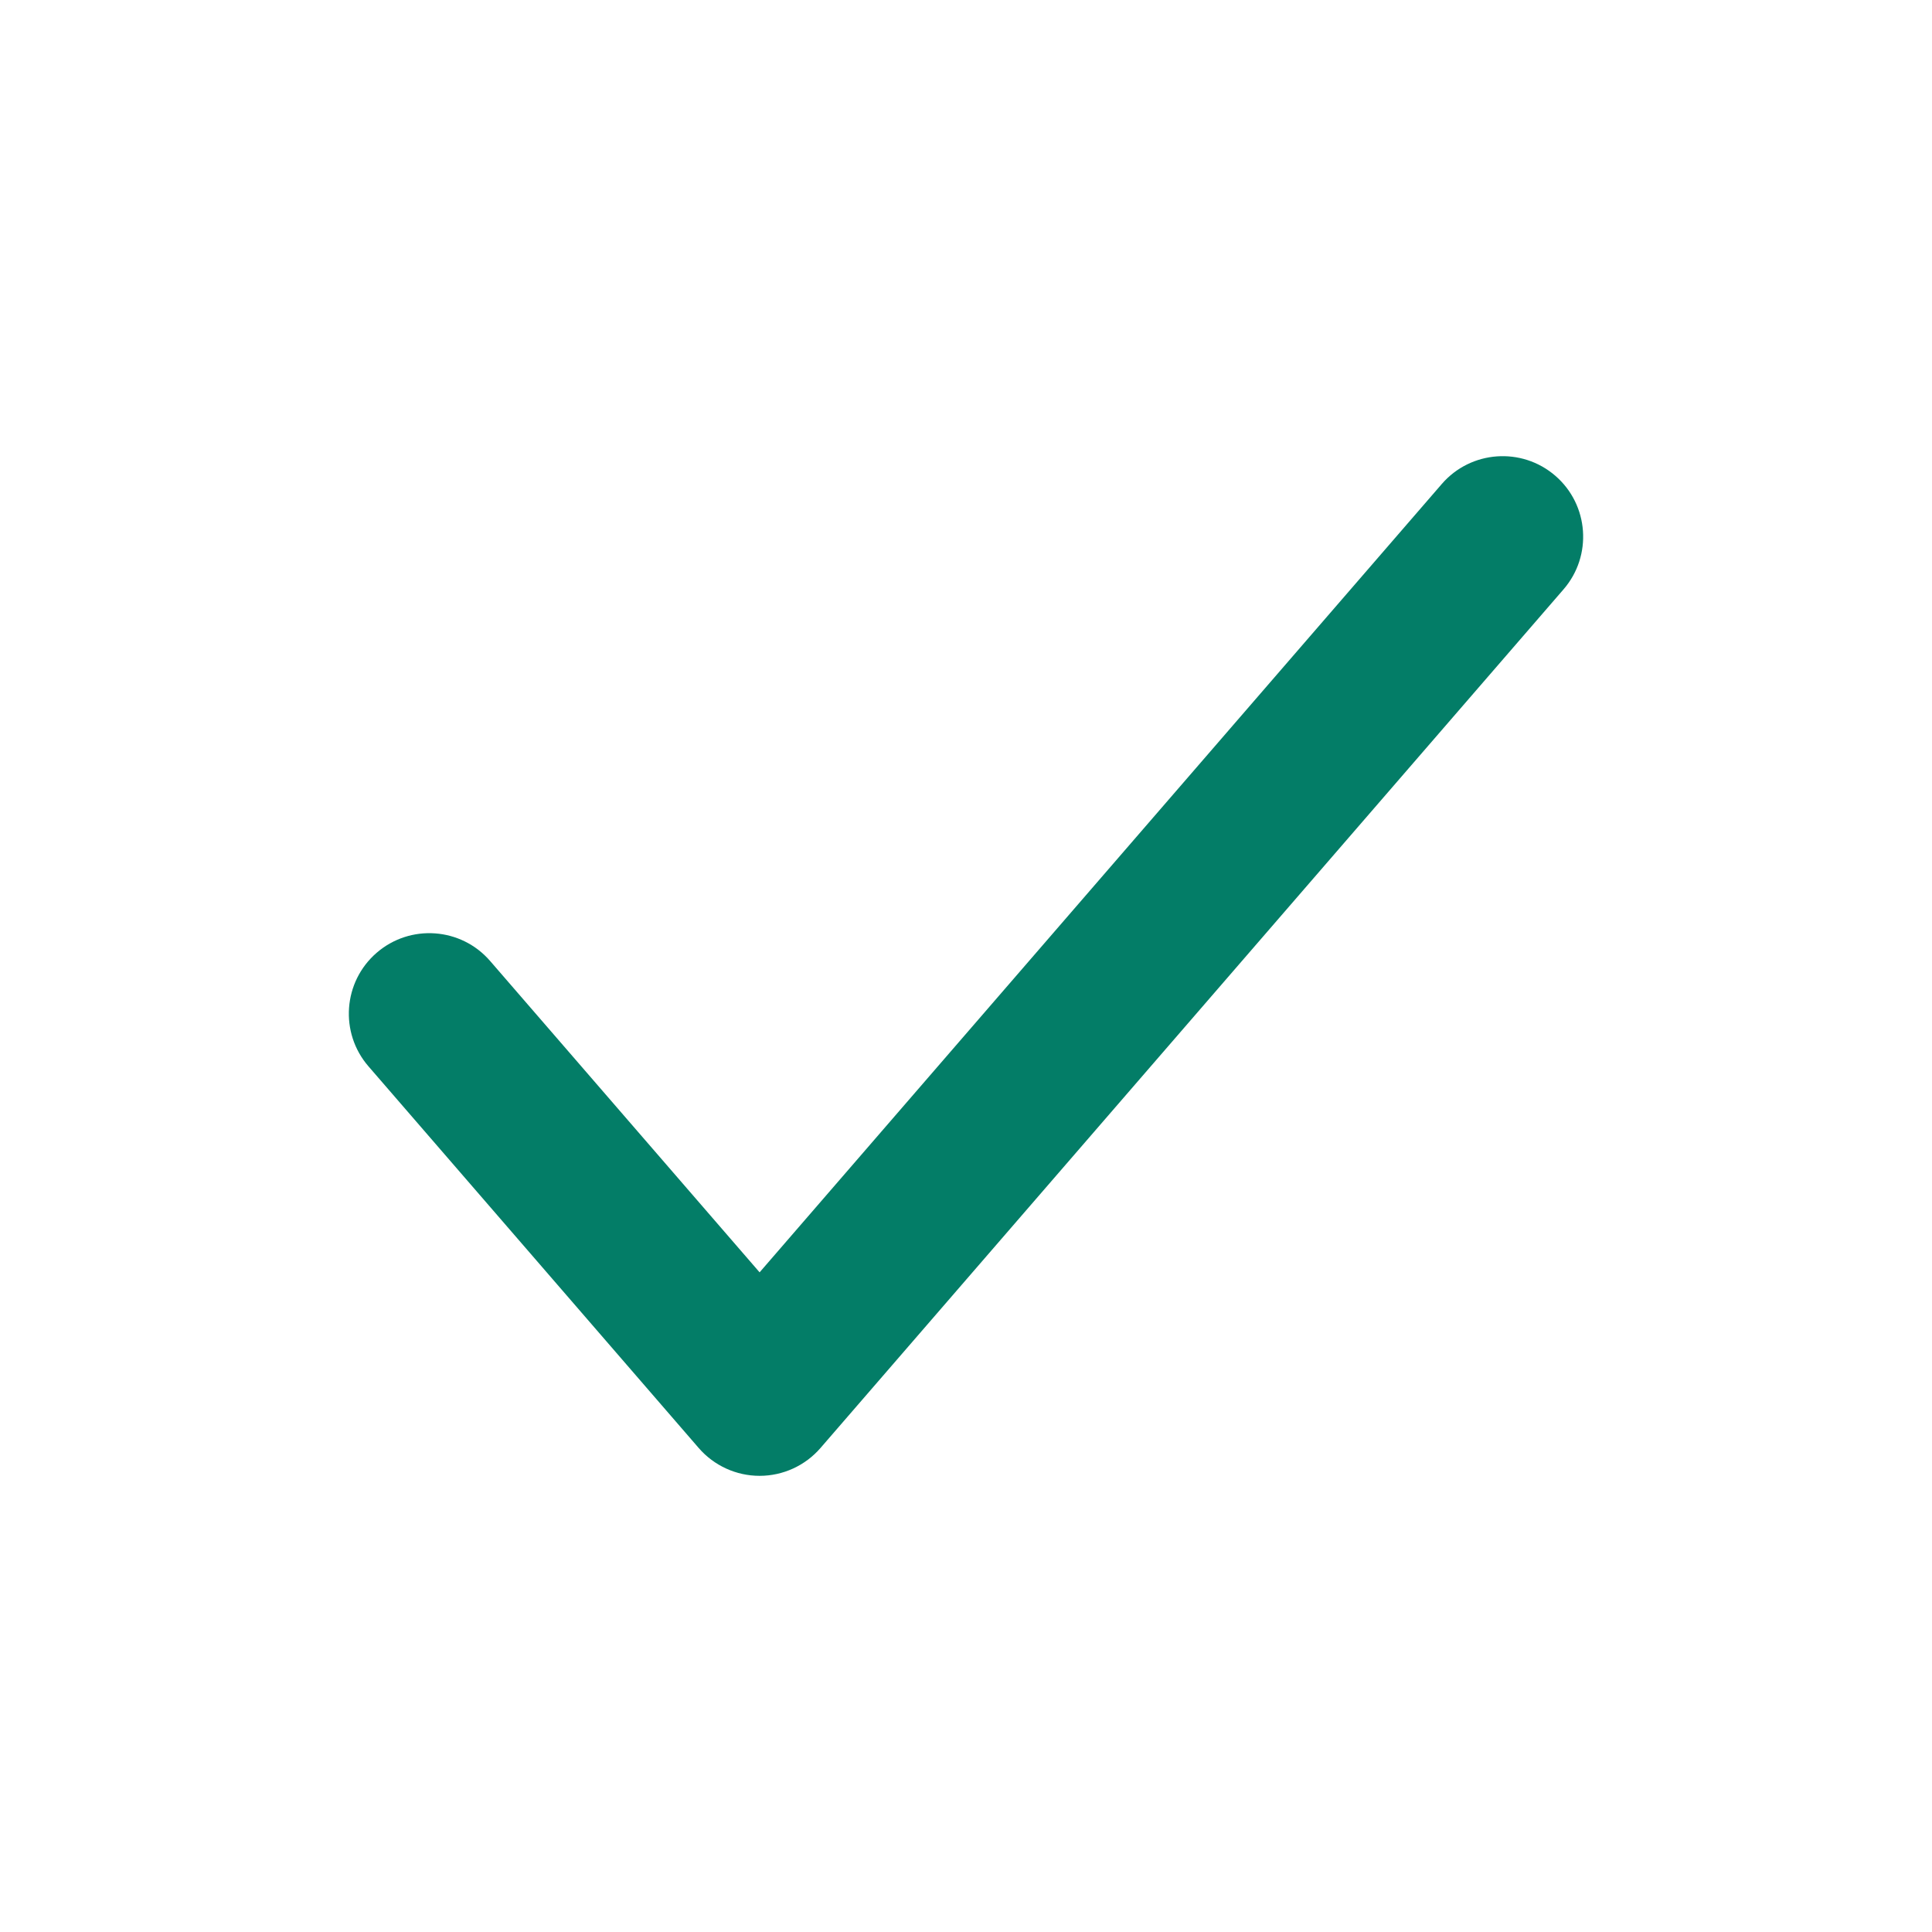
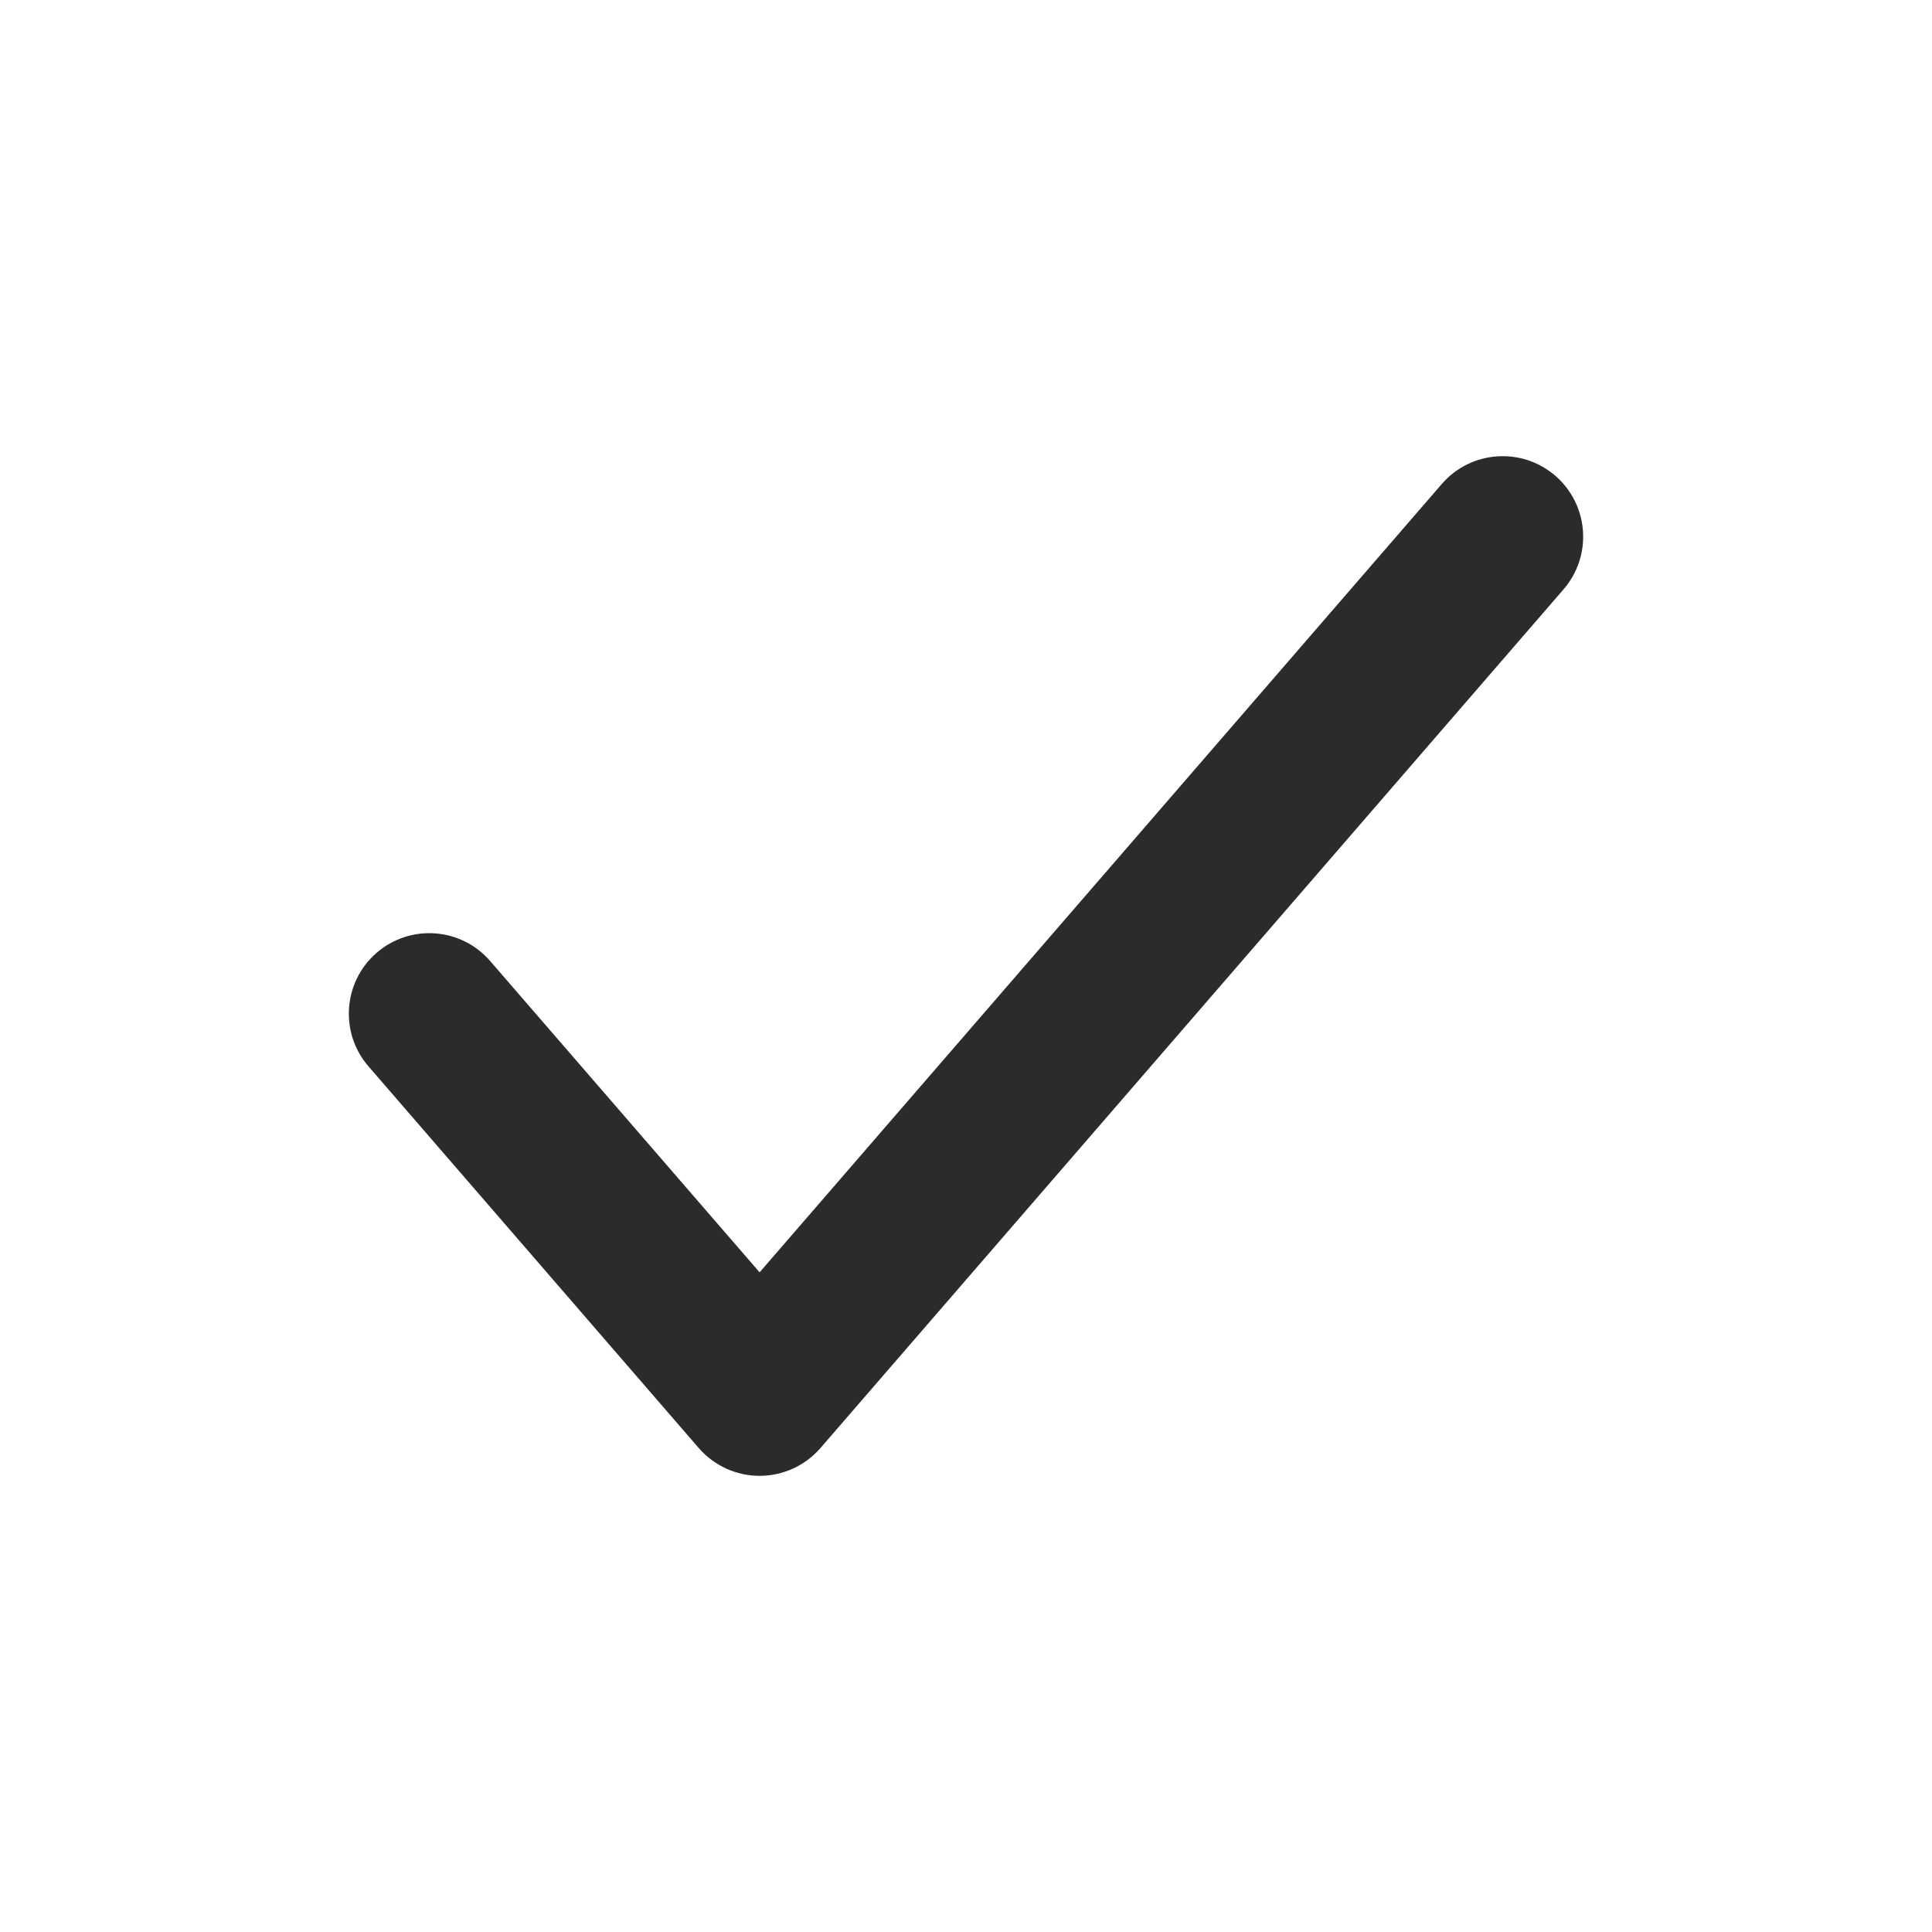
<svg xmlns="http://www.w3.org/2000/svg" width="18" height="18" viewBox="0 0 18 18" fill="none">
-   <path fill-rule="evenodd" clip-rule="evenodd" d="M14.491 4.433C14.804 4.704 14.838 5.178 14.567 5.491L7.644 13.491C7.502 13.655 7.295 13.75 7.077 13.75C6.859 13.75 6.652 13.655 6.51 13.491L3.433 9.935C3.162 9.622 3.196 9.148 3.509 8.877C3.822 8.606 4.296 8.64 4.567 8.954L7.077 11.854L13.433 4.509C13.704 4.196 14.178 4.162 14.491 4.433Z" fill="#037D67" />
+   <path fill-rule="evenodd" clip-rule="evenodd" d="M14.491 4.433C14.804 4.704 14.838 5.178 14.567 5.491L7.644 13.491C7.502 13.655 7.295 13.75 7.077 13.75C6.859 13.75 6.652 13.655 6.51 13.491L3.433 9.935C3.162 9.622 3.196 9.148 3.509 8.877C3.822 8.606 4.296 8.64 4.567 8.954L7.077 11.854L13.433 4.509C13.704 4.196 14.178 4.162 14.491 4.433Z" fill="#2B2B2C" />
</svg>
